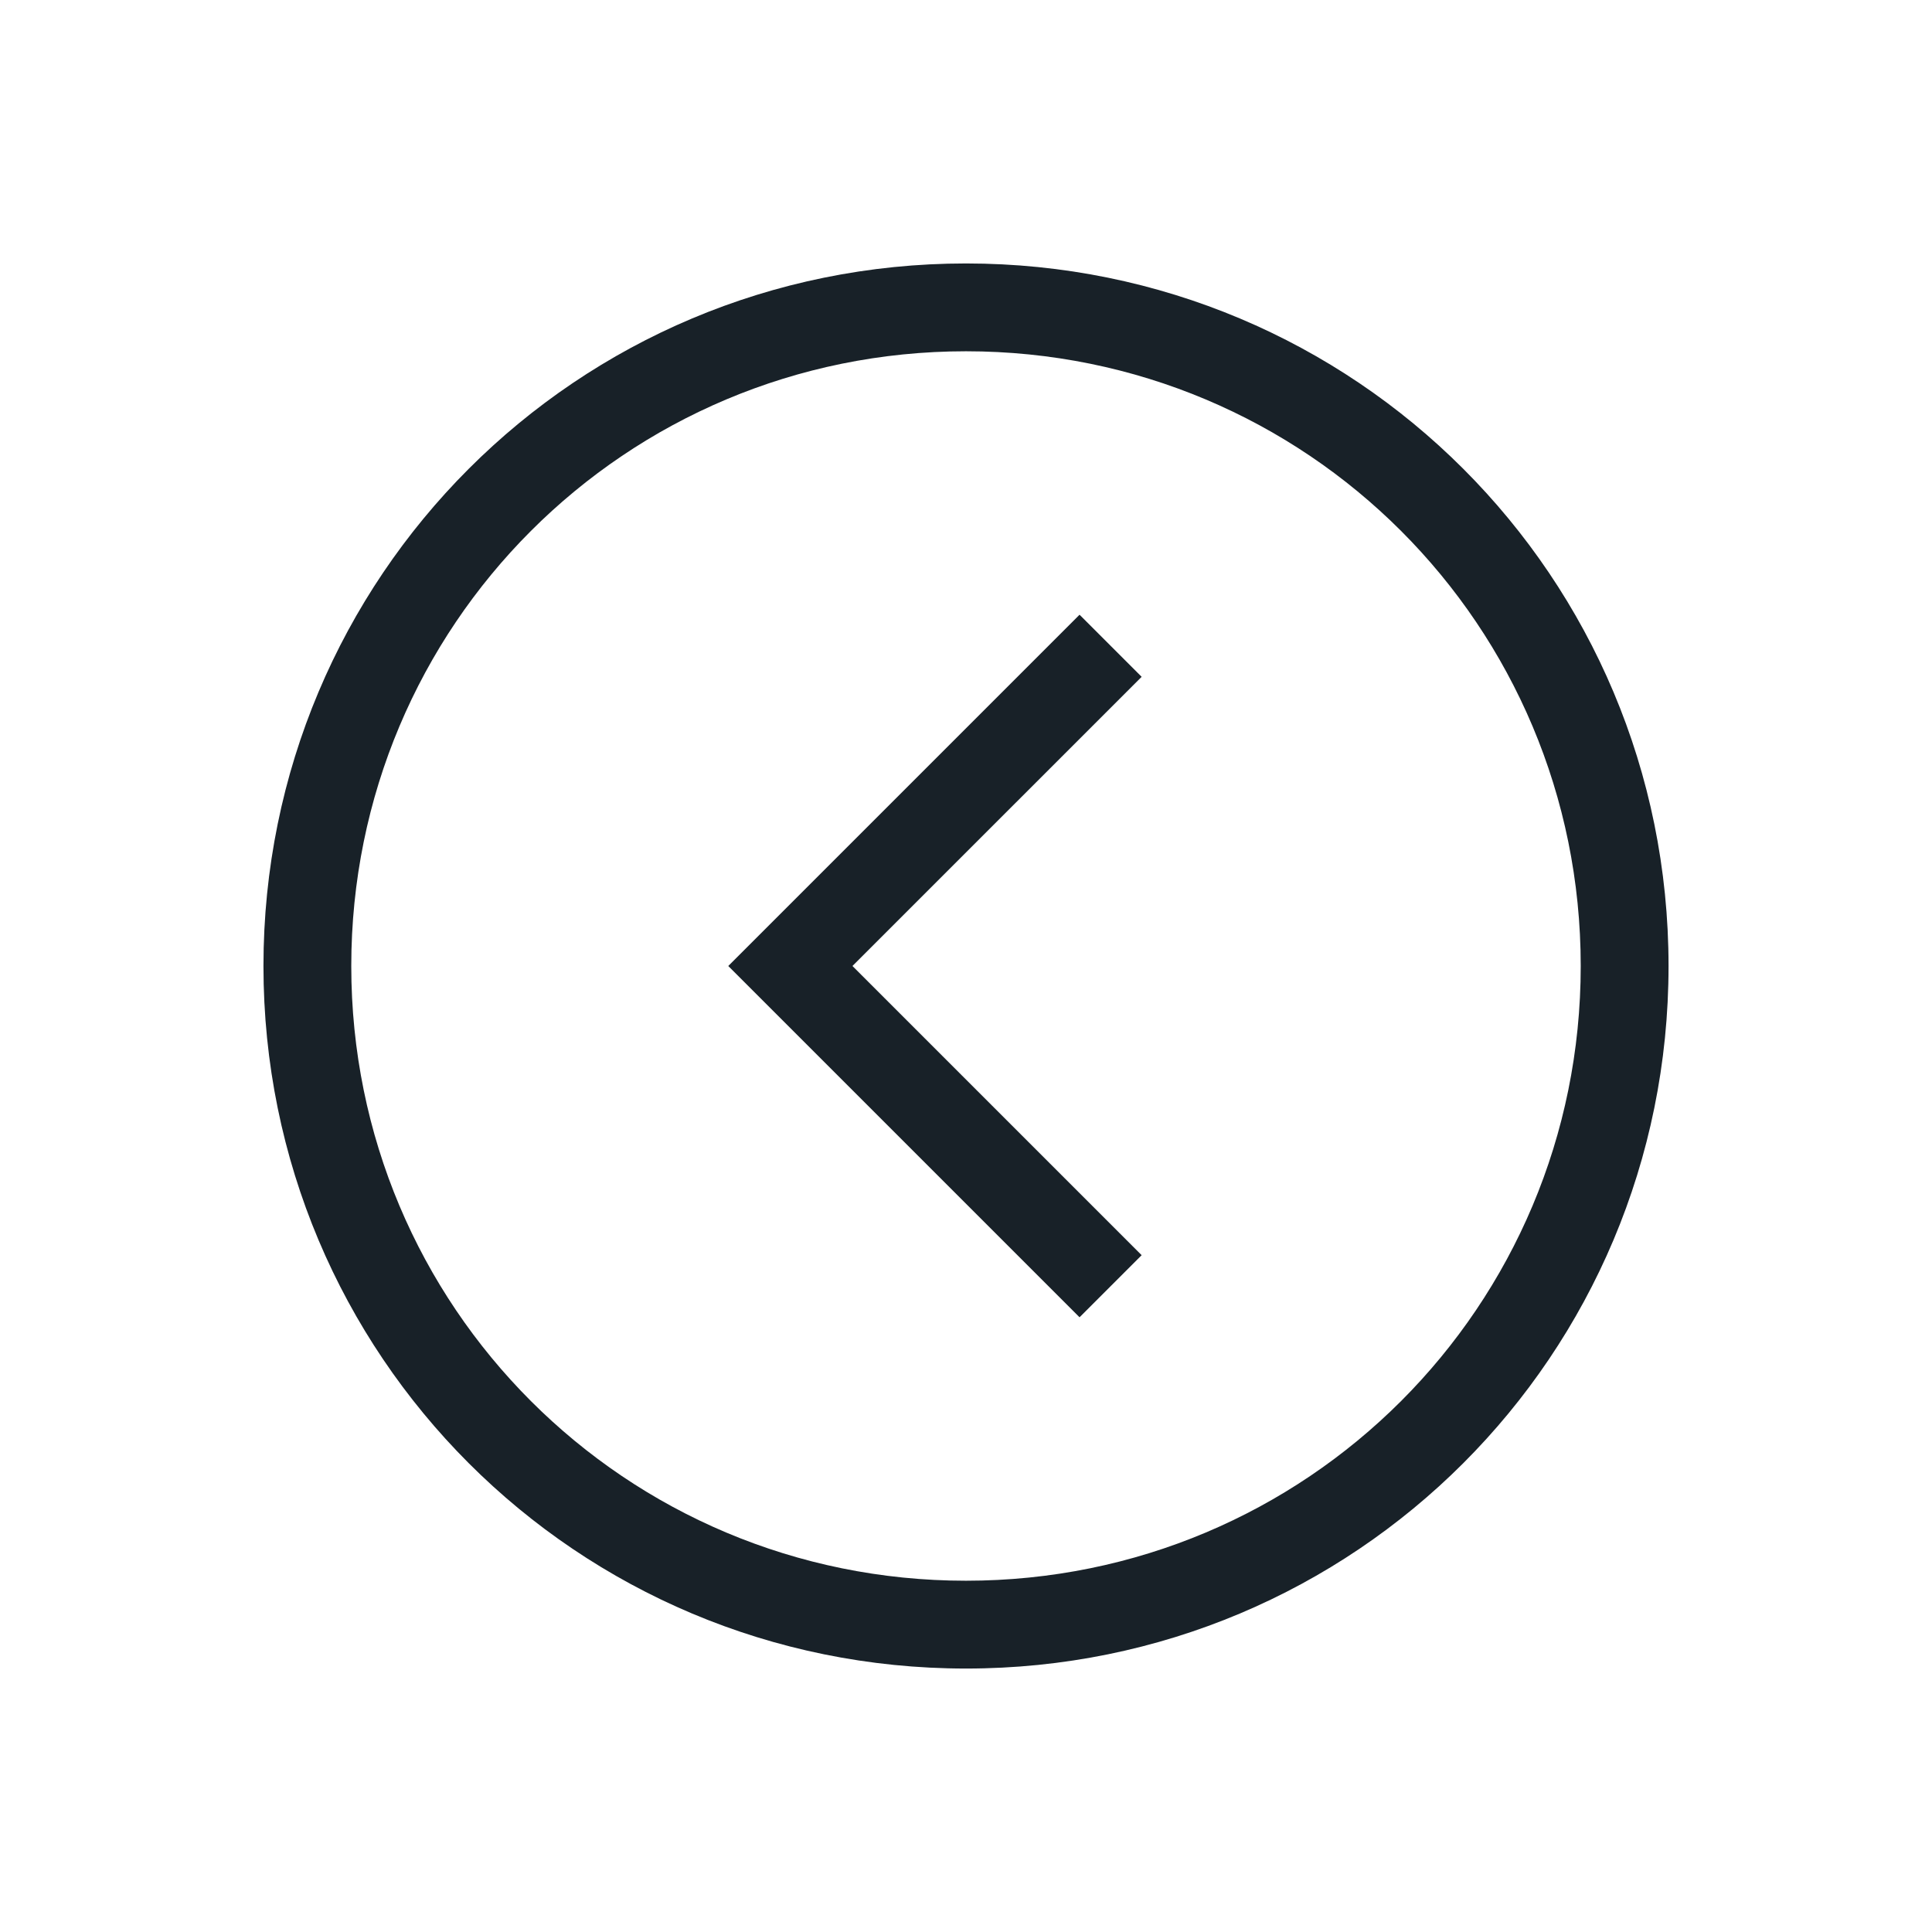
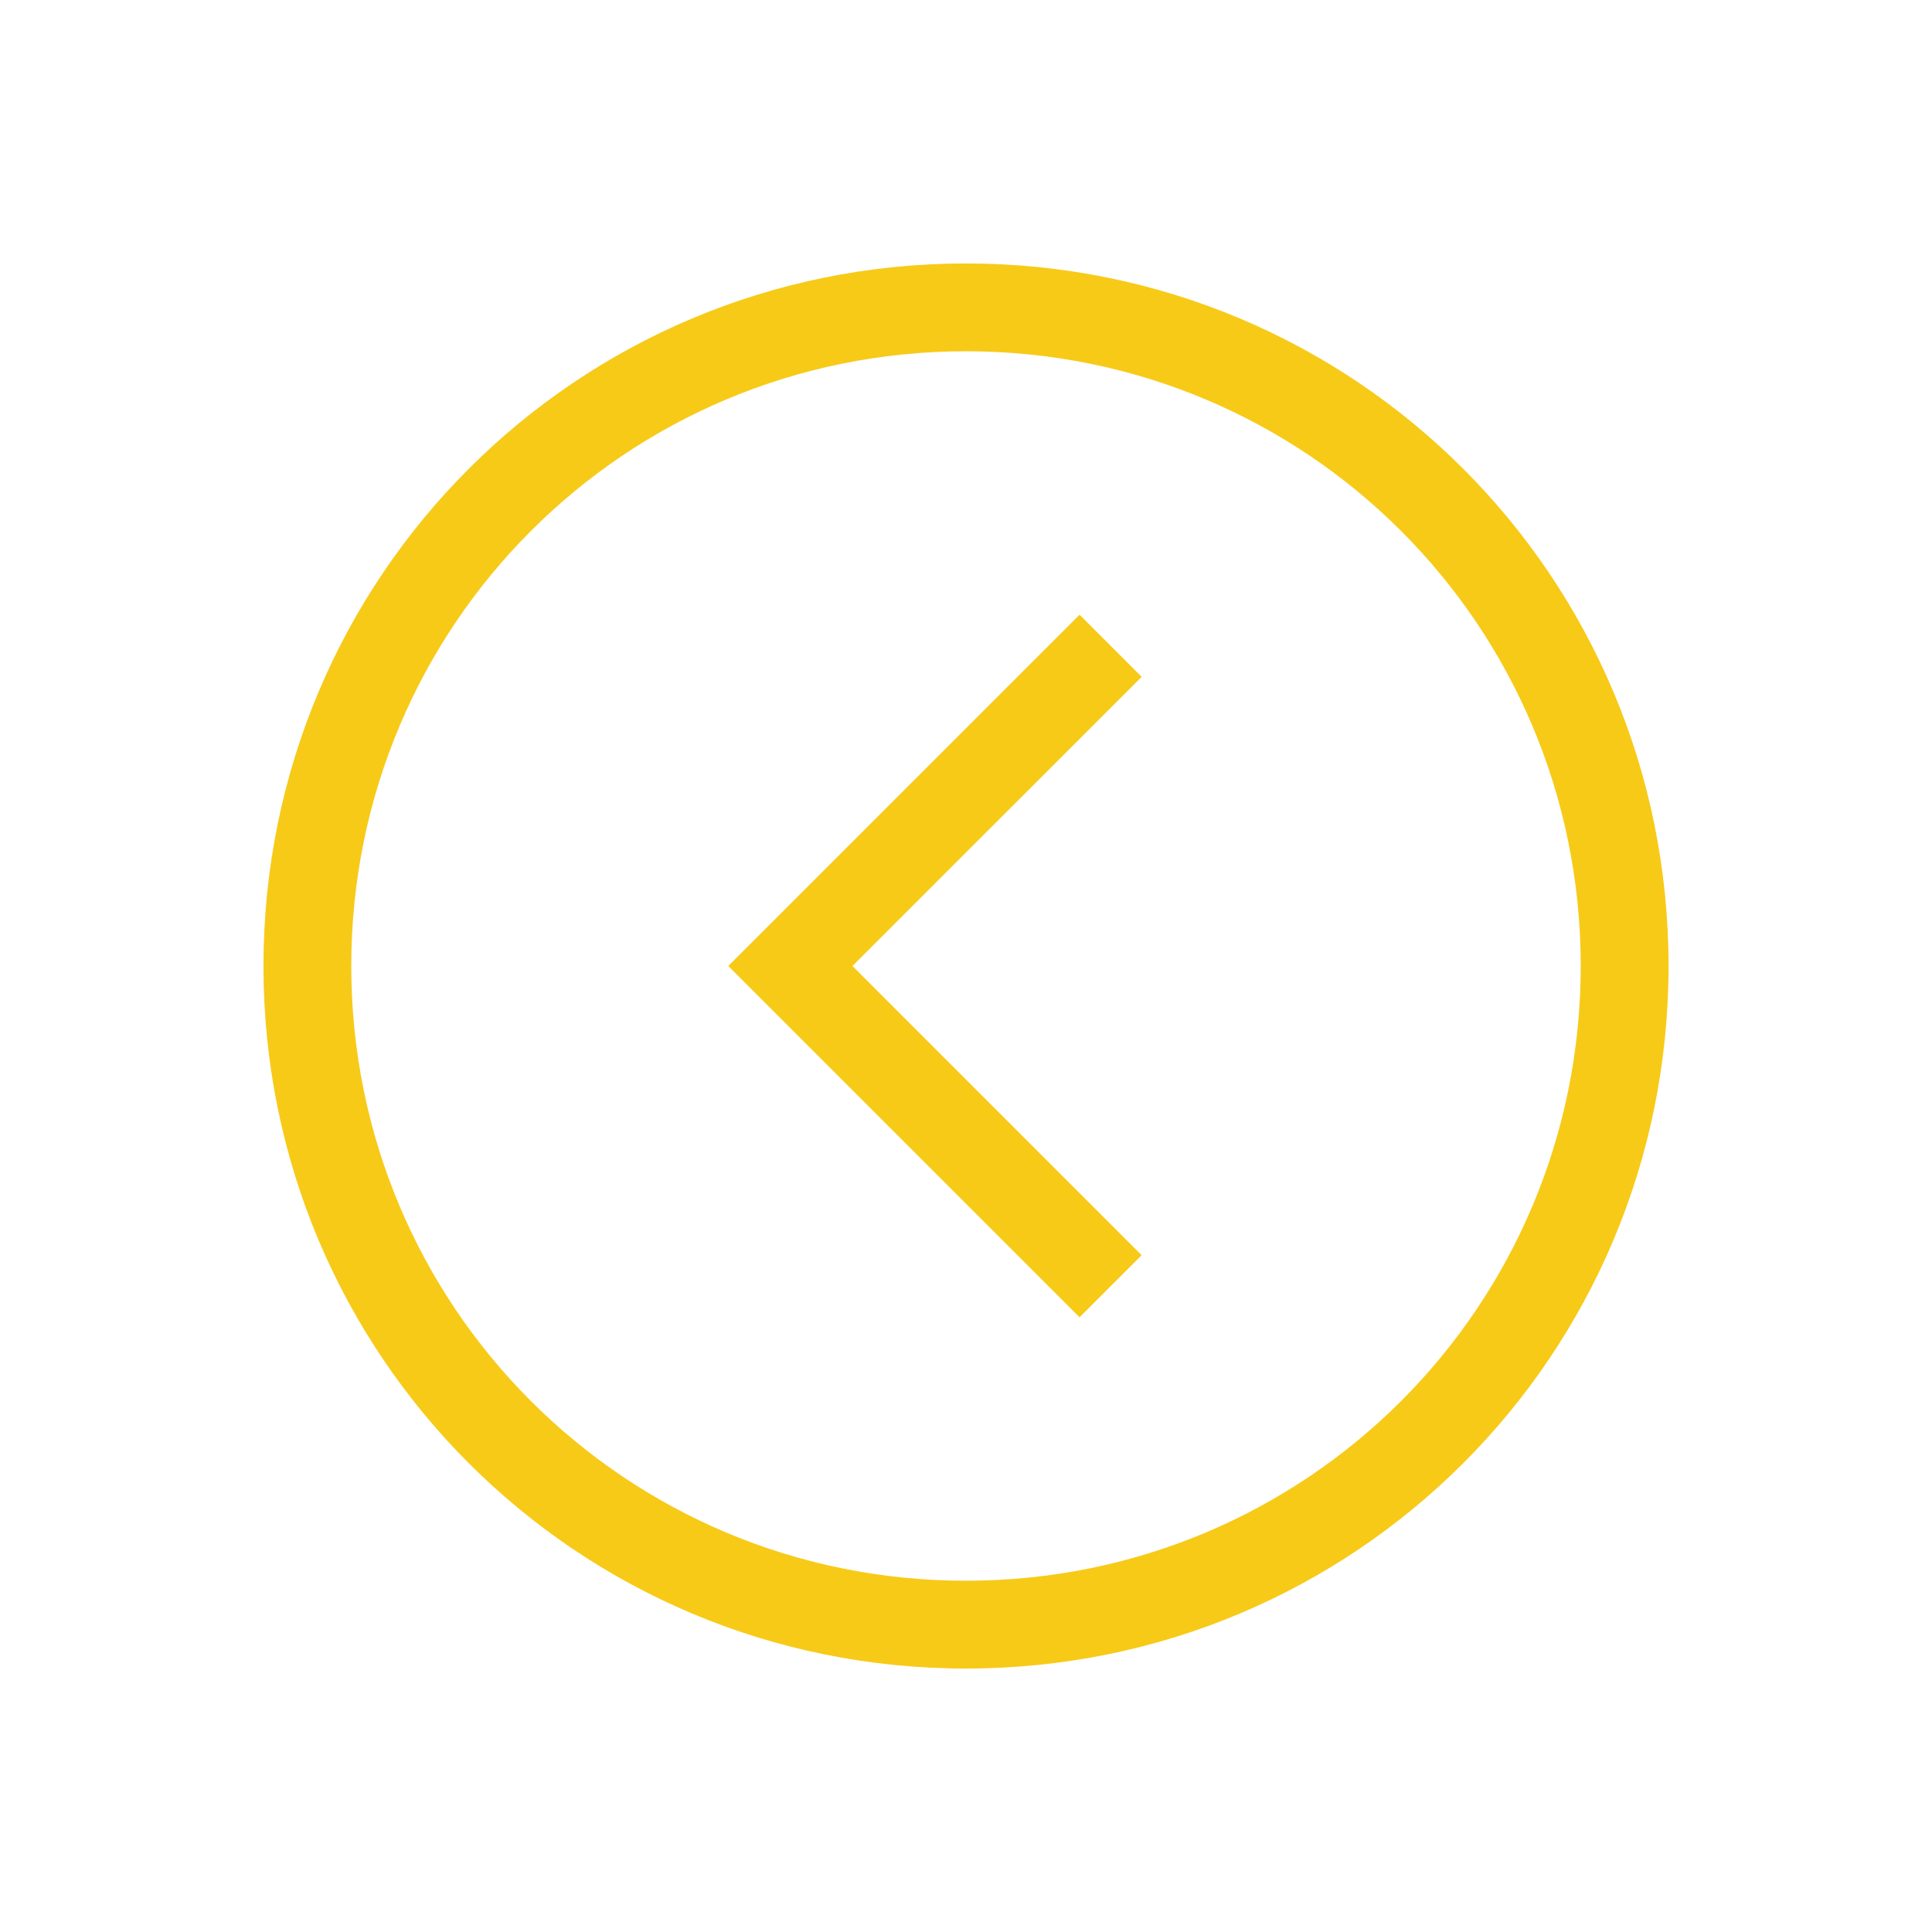
<svg xmlns="http://www.w3.org/2000/svg" width="22" height="22" id="svg3760" version="1.1">
  <defs id="defs3762" />
  <g id="layer1" transform="translate(-553.7225,-583.1193)">
-     <path style="opacity:1;fill:#182128;fill-opacity:1;stroke:none;stroke-width:2.8;stroke-miterlimit:4;stroke-dasharray:none;stroke-opacity:0.55" d="M 11 3 C 6.568 3 3 6.568 3 11 C 3 15.432 6.568 19 11 19 C 15.432 19 19 15.432 19 11 C 19 6.568 15.432 3 11 3 z M 11 4 C 14.878 4 18 7.122 18 11 C 18 14.878 14.878 18 11 18 C 7.122 18 4 14.878 4 11 C 4 7.122 7.122 4 11 4 z M 12.293 7 L 9 10.293 L 8.293 11 L 9 11.707 L 12.293 15 L 13 14.293 L 9.707 11 L 13 7.707 L 12.293 7 z " transform="translate(553.7225,583.1193)" id="rect4149" />
+     <path style="opacity:1;fill:#f7ca18;fill-opacity:1;stroke:none;stroke-width:2.8;stroke-miterlimit:4;stroke-dasharray:none;stroke-opacity:0.55" d="M 11 3 C 6.568 3 3 6.568 3 11 C 3 15.432 6.568 19 11 19 C 15.432 19 19 15.432 19 11 C 19 6.568 15.432 3 11 3 z M 11 4 C 14.878 4 18 7.122 18 11 C 18 14.878 14.878 18 11 18 C 7.122 18 4 14.878 4 11 C 4 7.122 7.122 4 11 4 z M 12.293 7 L 9 10.293 L 8.293 11 L 9 11.707 L 12.293 15 L 13 14.293 L 9.707 11 L 13 7.707 L 12.293 7 z " transform="translate(553.7225,583.1193)" id="rect4149" />
  </g>
</svg>
